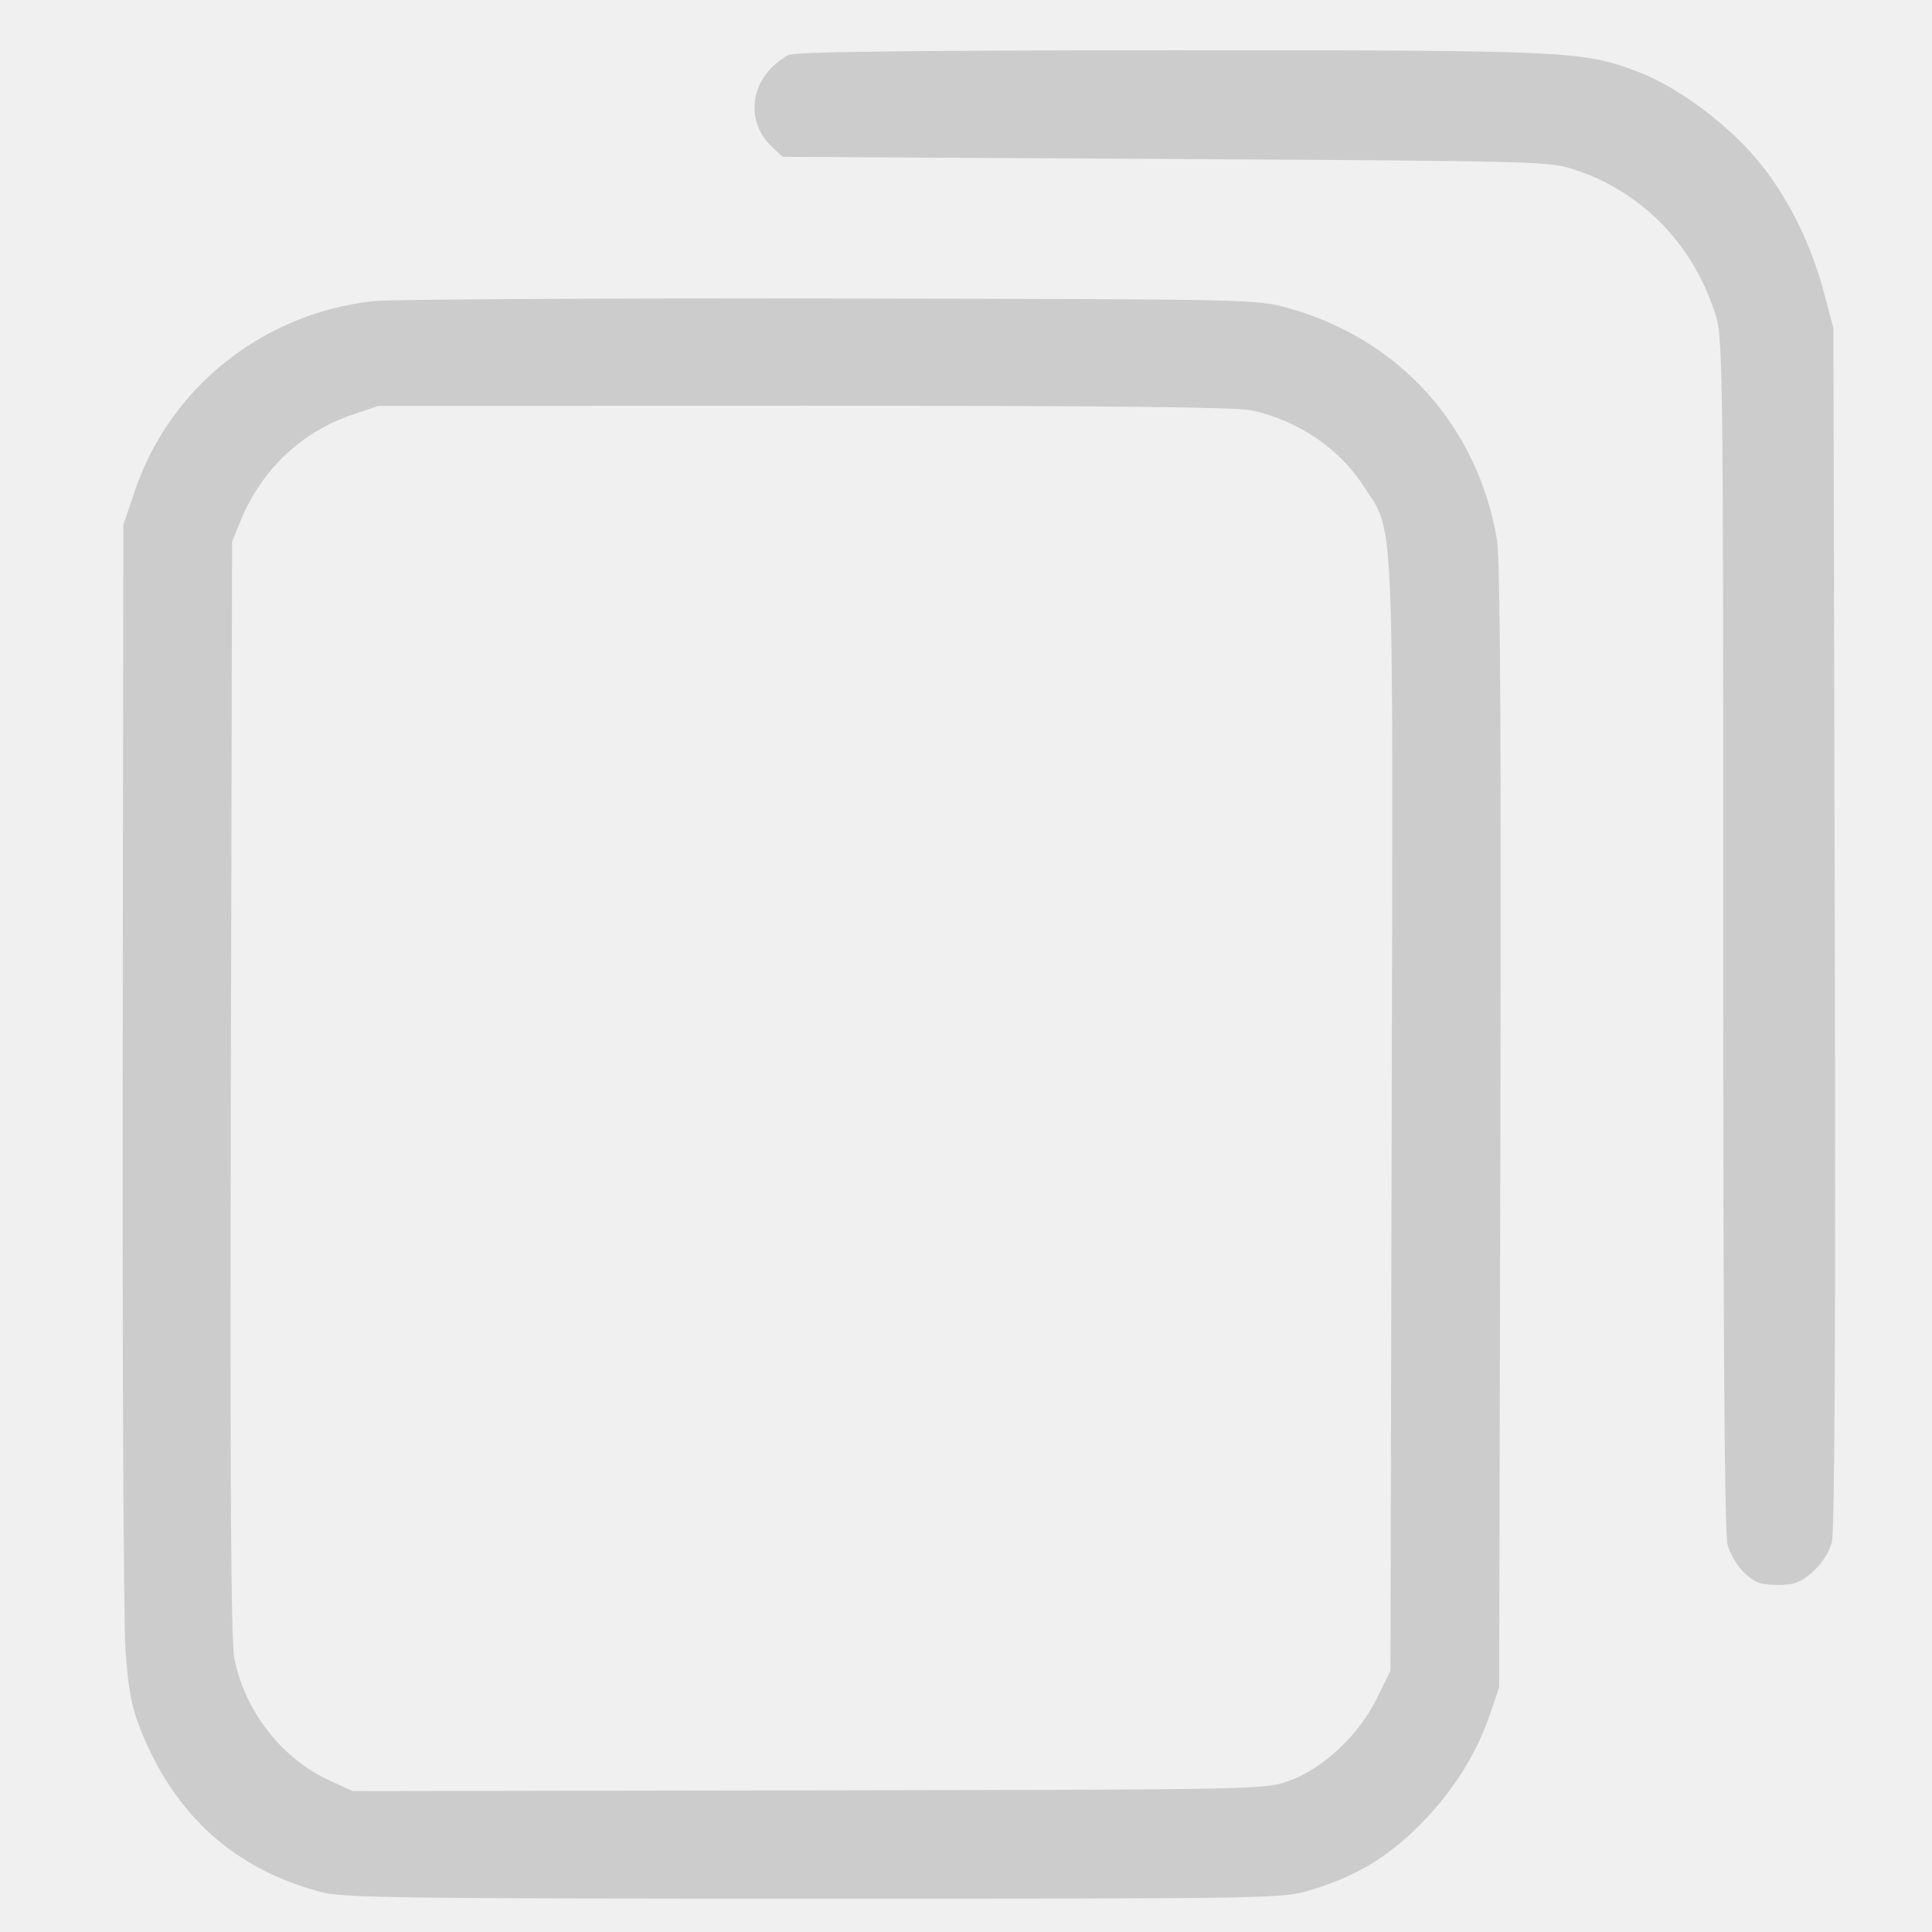
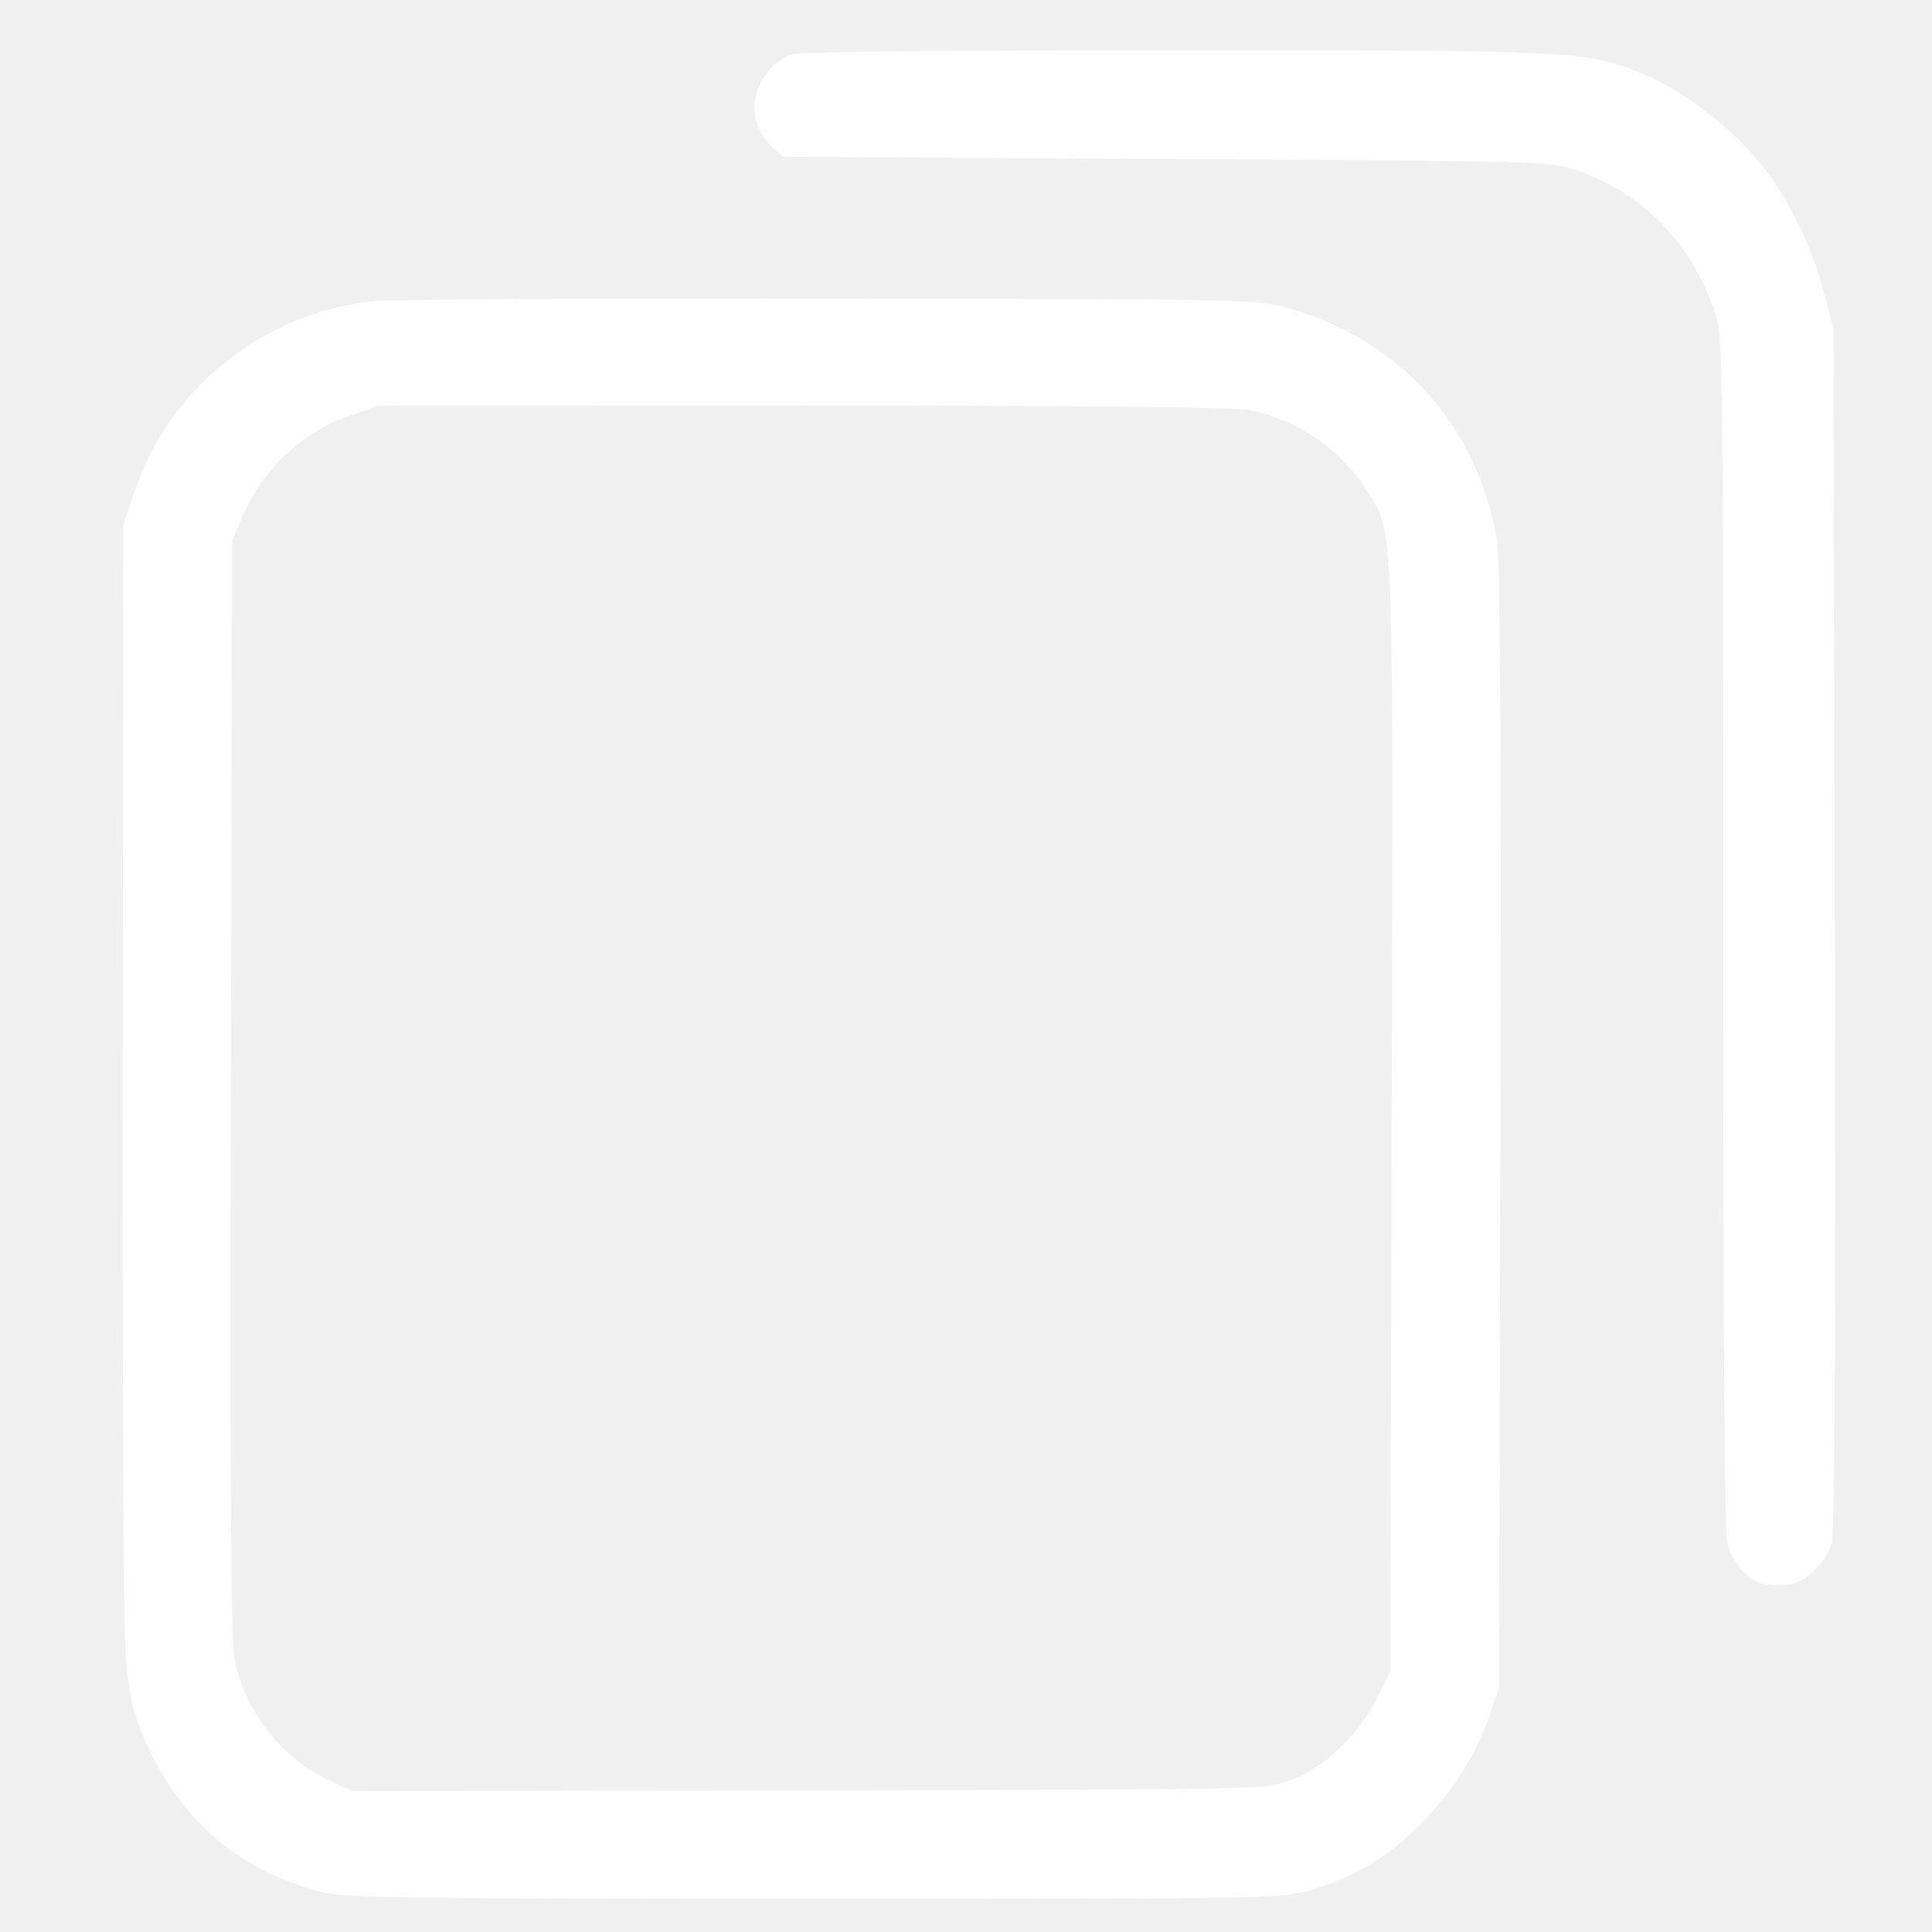
<svg xmlns="http://www.w3.org/2000/svg" width="462" height="462" viewBox="0 0 462 462" version="1.1">
-   <path d="M 188.500 13.167 C 179.557 18.113, 177.696 28.607, 184.609 35.103 L 187.160 37.500 278.830 38.015 C 369.958 38.527, 370.538 38.543, 377 40.729 C 393.196 46.209, 405.377 59.050, 410.458 76 C 411.957 80.999, 412.104 94.427, 412.080 223.493 C 412.062 320.465, 412.390 366.734, 413.114 369.423 C 413.697 371.588, 415.533 374.629, 417.193 376.180 C 419.647 378.472, 421.121 379, 425.071 379 C 429.076 379, 430.549 378.457, 433.451 375.909 C 435.556 374.061, 437.394 371.250, 438.021 368.920 C 438.738 366.259, 438.968 319.603, 438.748 221.762 L 438.425 78.500 436.178 70 C 432.735 56.973, 426.317 44.775, 418.328 36.069 C 410.871 27.944, 400.007 20.269, 391.413 17.053 C 378.307 12.150, 374.929 11.998, 279.619 12.030 C 216.429 12.052, 189.918 12.383, 188.500 13.167 M 89.335 72.008 C 63.009 74.846, 40.646 92.593, 32.282 117.285 L 29.500 125.500 29.337 254 C 29.248 324.675, 29.549 387.916, 30.006 394.536 C 30.656 403.957, 31.435 408.084, 33.590 413.536 C 41.720 434.101, 56.222 447.116, 77.011 452.503 C 82.153 453.835, 97.537 454.035, 194.801 454.035 C 305.859 454.034, 306.728 454.019, 313.589 451.920 C 324.307 448.639, 331.788 444.167, 339.476 436.442 C 347.337 428.544, 352.961 419.691, 356.276 410 L 358.500 403.500 358.790 269.500 C 358.995 174.508, 358.756 133.609, 357.968 129.005 C 353.325 101.880, 334.748 81.210, 308.300 73.741 C 300.509 71.540, 300.383 71.538, 198.500 71.387 C 142.400 71.304, 93.276 71.584, 89.335 72.008 M 83.973 99.277 C 72.086 103.330, 62.509 112.424, 57.642 124.281 L 55.500 129.500 55.201 260 C 54.985 354.461, 55.216 392.157, 56.039 396.500 C 58.408 408.998, 67.348 420.523, 78.706 425.723 L 84.348 428.306 193.424 428.129 C 302.246 427.953, 302.514 427.947, 308.375 425.807 C 316.470 422.852, 324.955 414.867, 329.232 406.180 L 332.500 399.543 332.796 267.021 C 333.128 118.833, 333.528 127.769, 326.037 116.179 C 320.200 107.147, 310.284 100.476, 299.201 98.124 C 295.471 97.333, 263.785 97.008, 192.201 97.026 L 90.500 97.052 83.973 99.277" stroke="none" fill="#ccc" fill-rule="evenodd" />
+   <path d="M 188.500 13.167 C 179.557 18.113, 177.696 28.607, 184.609 35.103 L 187.160 37.500 278.830 38.015 C 369.958 38.527, 370.538 38.543, 377 40.729 C 393.196 46.209, 405.377 59.050, 410.458 76 C 411.957 80.999, 412.104 94.427, 412.080 223.493 C 412.062 320.465, 412.390 366.734, 413.114 369.423 C 413.697 371.588, 415.533 374.629, 417.193 376.180 C 419.647 378.472, 421.121 379, 425.071 379 C 429.076 379, 430.549 378.457, 433.451 375.909 C 435.556 374.061, 437.394 371.250, 438.021 368.920 C 438.738 366.259, 438.968 319.603, 438.748 221.762 L 438.425 78.500 436.178 70 C 432.735 56.973, 426.317 44.775, 418.328 36.069 C 410.871 27.944, 400.007 20.269, 391.413 17.053 C 378.307 12.150, 374.929 11.998, 279.619 12.030 C 216.429 12.052, 189.918 12.383, 188.500 13.167 M 89.335 72.008 C 63.009 74.846, 40.646 92.593, 32.282 117.285 L 29.500 125.500 29.337 254 C 29.248 324.675, 29.549 387.916, 30.006 394.536 C 30.656 403.957, 31.435 408.084, 33.590 413.536 C 41.720 434.101, 56.222 447.116, 77.011 452.503 C 82.153 453.835, 97.537 454.035, 194.801 454.035 C 305.859 454.034, 306.728 454.019, 313.589 451.920 C 324.307 448.639, 331.788 444.167, 339.476 436.442 C 347.337 428.544, 352.961 419.691, 356.276 410 L 358.500 403.500 358.790 269.500 C 358.995 174.508, 358.756 133.609, 357.968 129.005 C 353.325 101.880, 334.748 81.210, 308.300 73.741 C 300.509 71.540, 300.383 71.538, 198.500 71.387 C 142.400 71.304, 93.276 71.584, 89.335 72.008 M 83.973 99.277 C 72.086 103.330, 62.509 112.424, 57.642 124.281 L 55.500 129.500 55.201 260 C 54.985 354.461, 55.216 392.157, 56.039 396.500 C 58.408 408.998, 67.348 420.523, 78.706 425.723 L 84.348 428.306 193.424 428.129 C 302.246 427.953, 302.514 427.947, 308.375 425.807 C 316.470 422.852, 324.955 414.867, 329.232 406.180 L 332.500 399.543 332.796 267.021 C 333.128 118.833, 333.528 127.769, 326.037 116.179 C 320.200 107.147, 310.284 100.476, 299.201 98.124 C 295.471 97.333, 263.785 97.008, 192.201 97.026 L 90.500 97.052 83.973 99.277" stroke="none" fill="#fff" fill-rule="evenodd" />
</svg>
